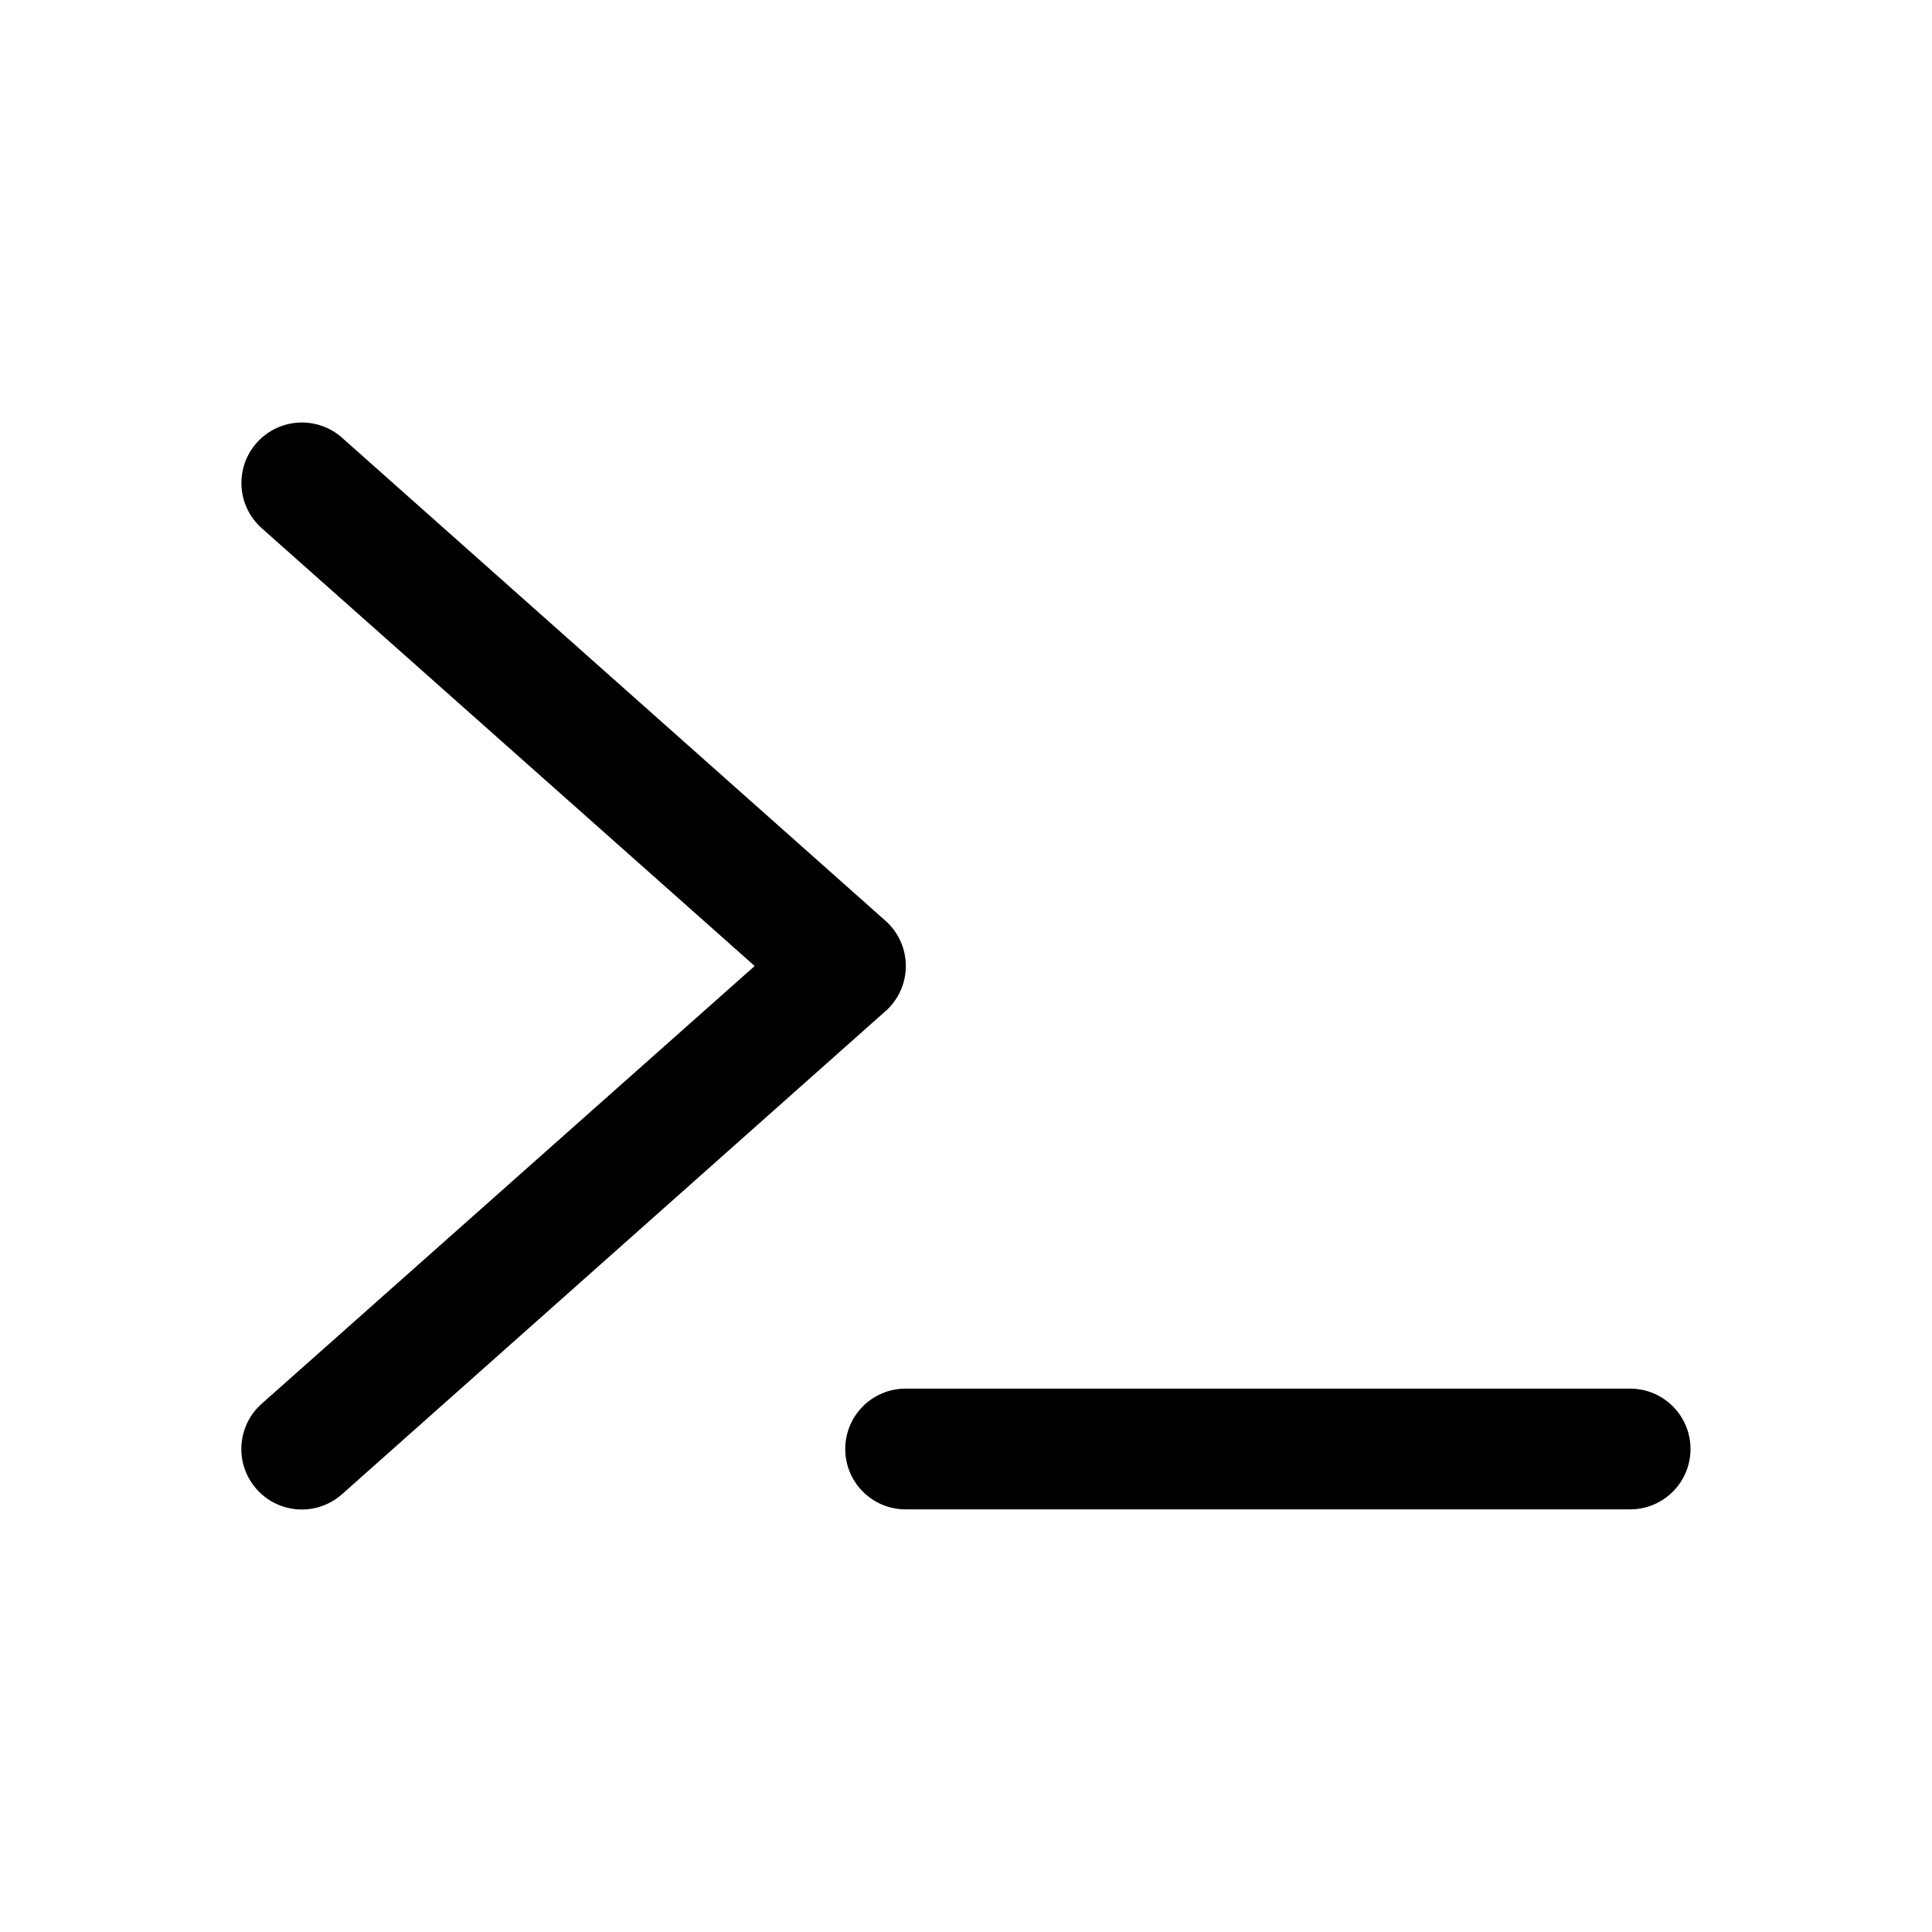
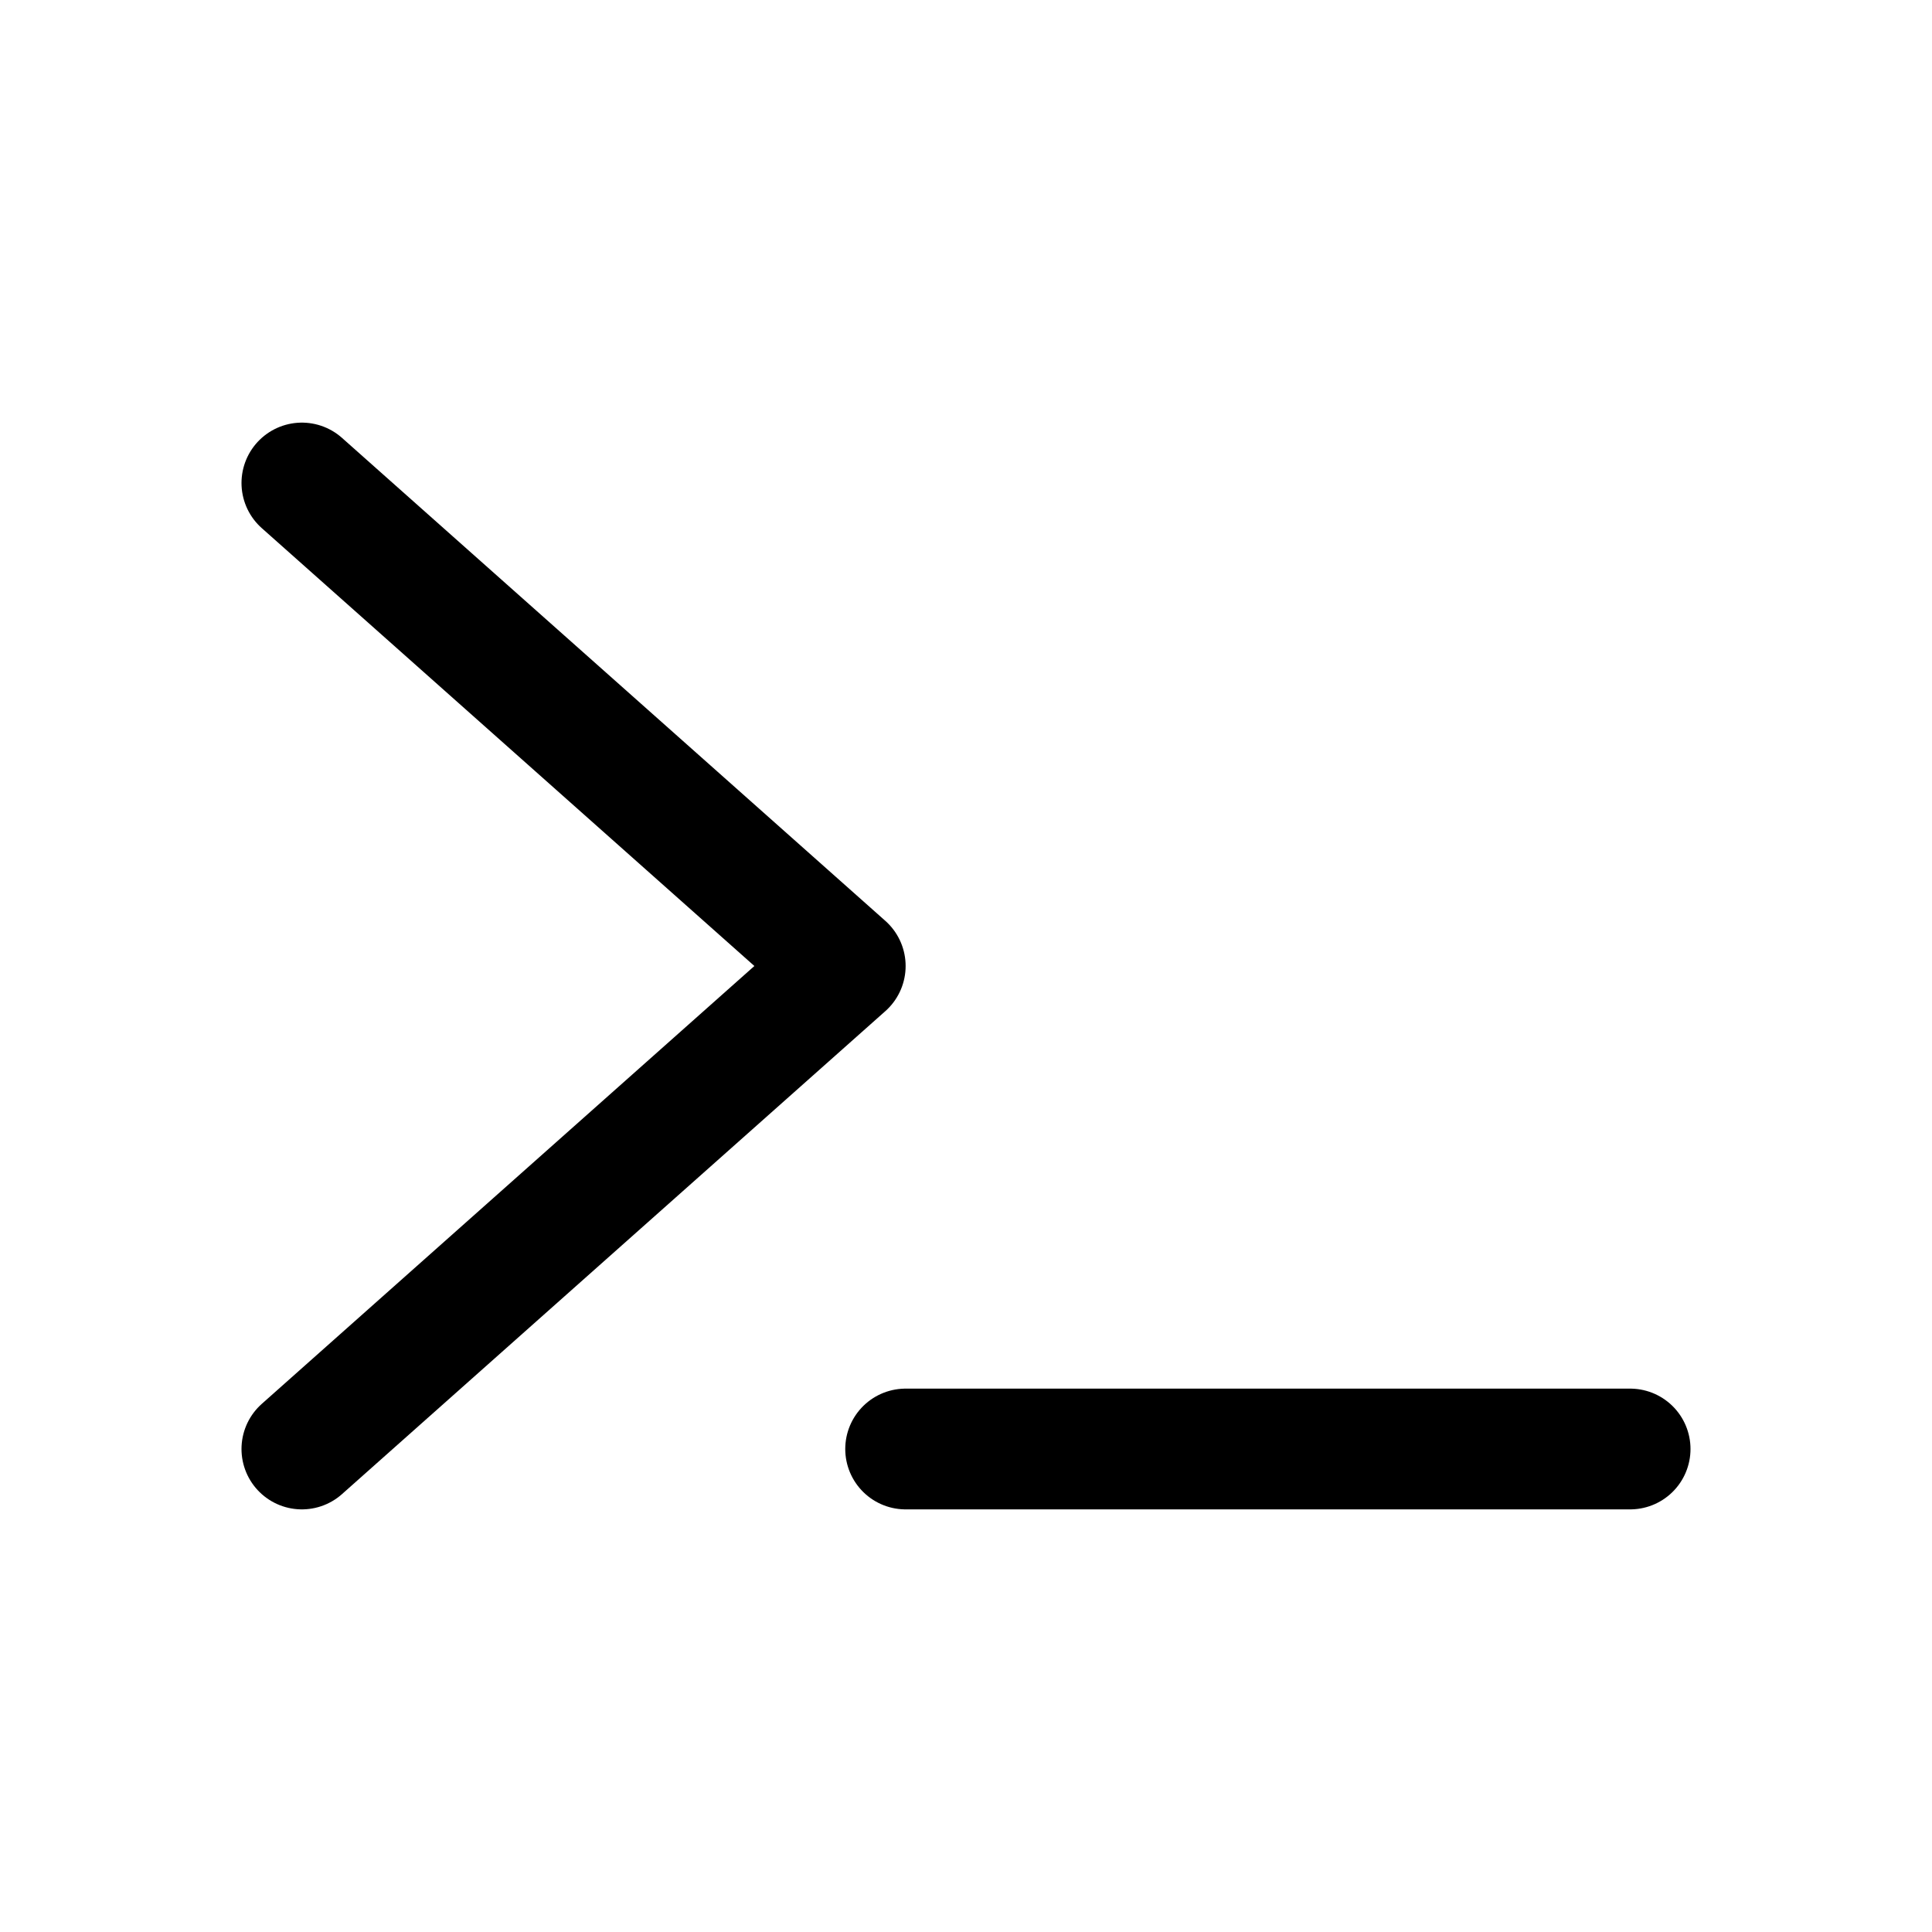
- <svg xmlns="http://www.w3.org/2000/svg" viewBox="0 0 256 256" fill="currentColor">
-   <path d="M117.31,134l-72,64a8,8,0,1,1-10.63-12L100,128,34.69,70A8,8,0,1,1,45.32,58l72,64a8,8,0,0,1,0,12ZM216,184H120a8,8,0,0,0,0,16h96a8,8,0,0,0,0-16Z" />
+ <svg xmlns="http://www.w3.org/2000/svg" viewBox="0 0 256 256">
+   <rect width="256" height="256" fill="none" />
+   <polyline points="40 64 112 128 40 192" fill="none" stroke="currentColor" stroke-linecap="round" stroke-linejoin="round" stroke-width="16" />
+   <line x1="120" y1="192" x2="216" y2="192" fill="none" stroke="currentColor" stroke-linecap="round" stroke-linejoin="round" stroke-width="16" />
</svg>
